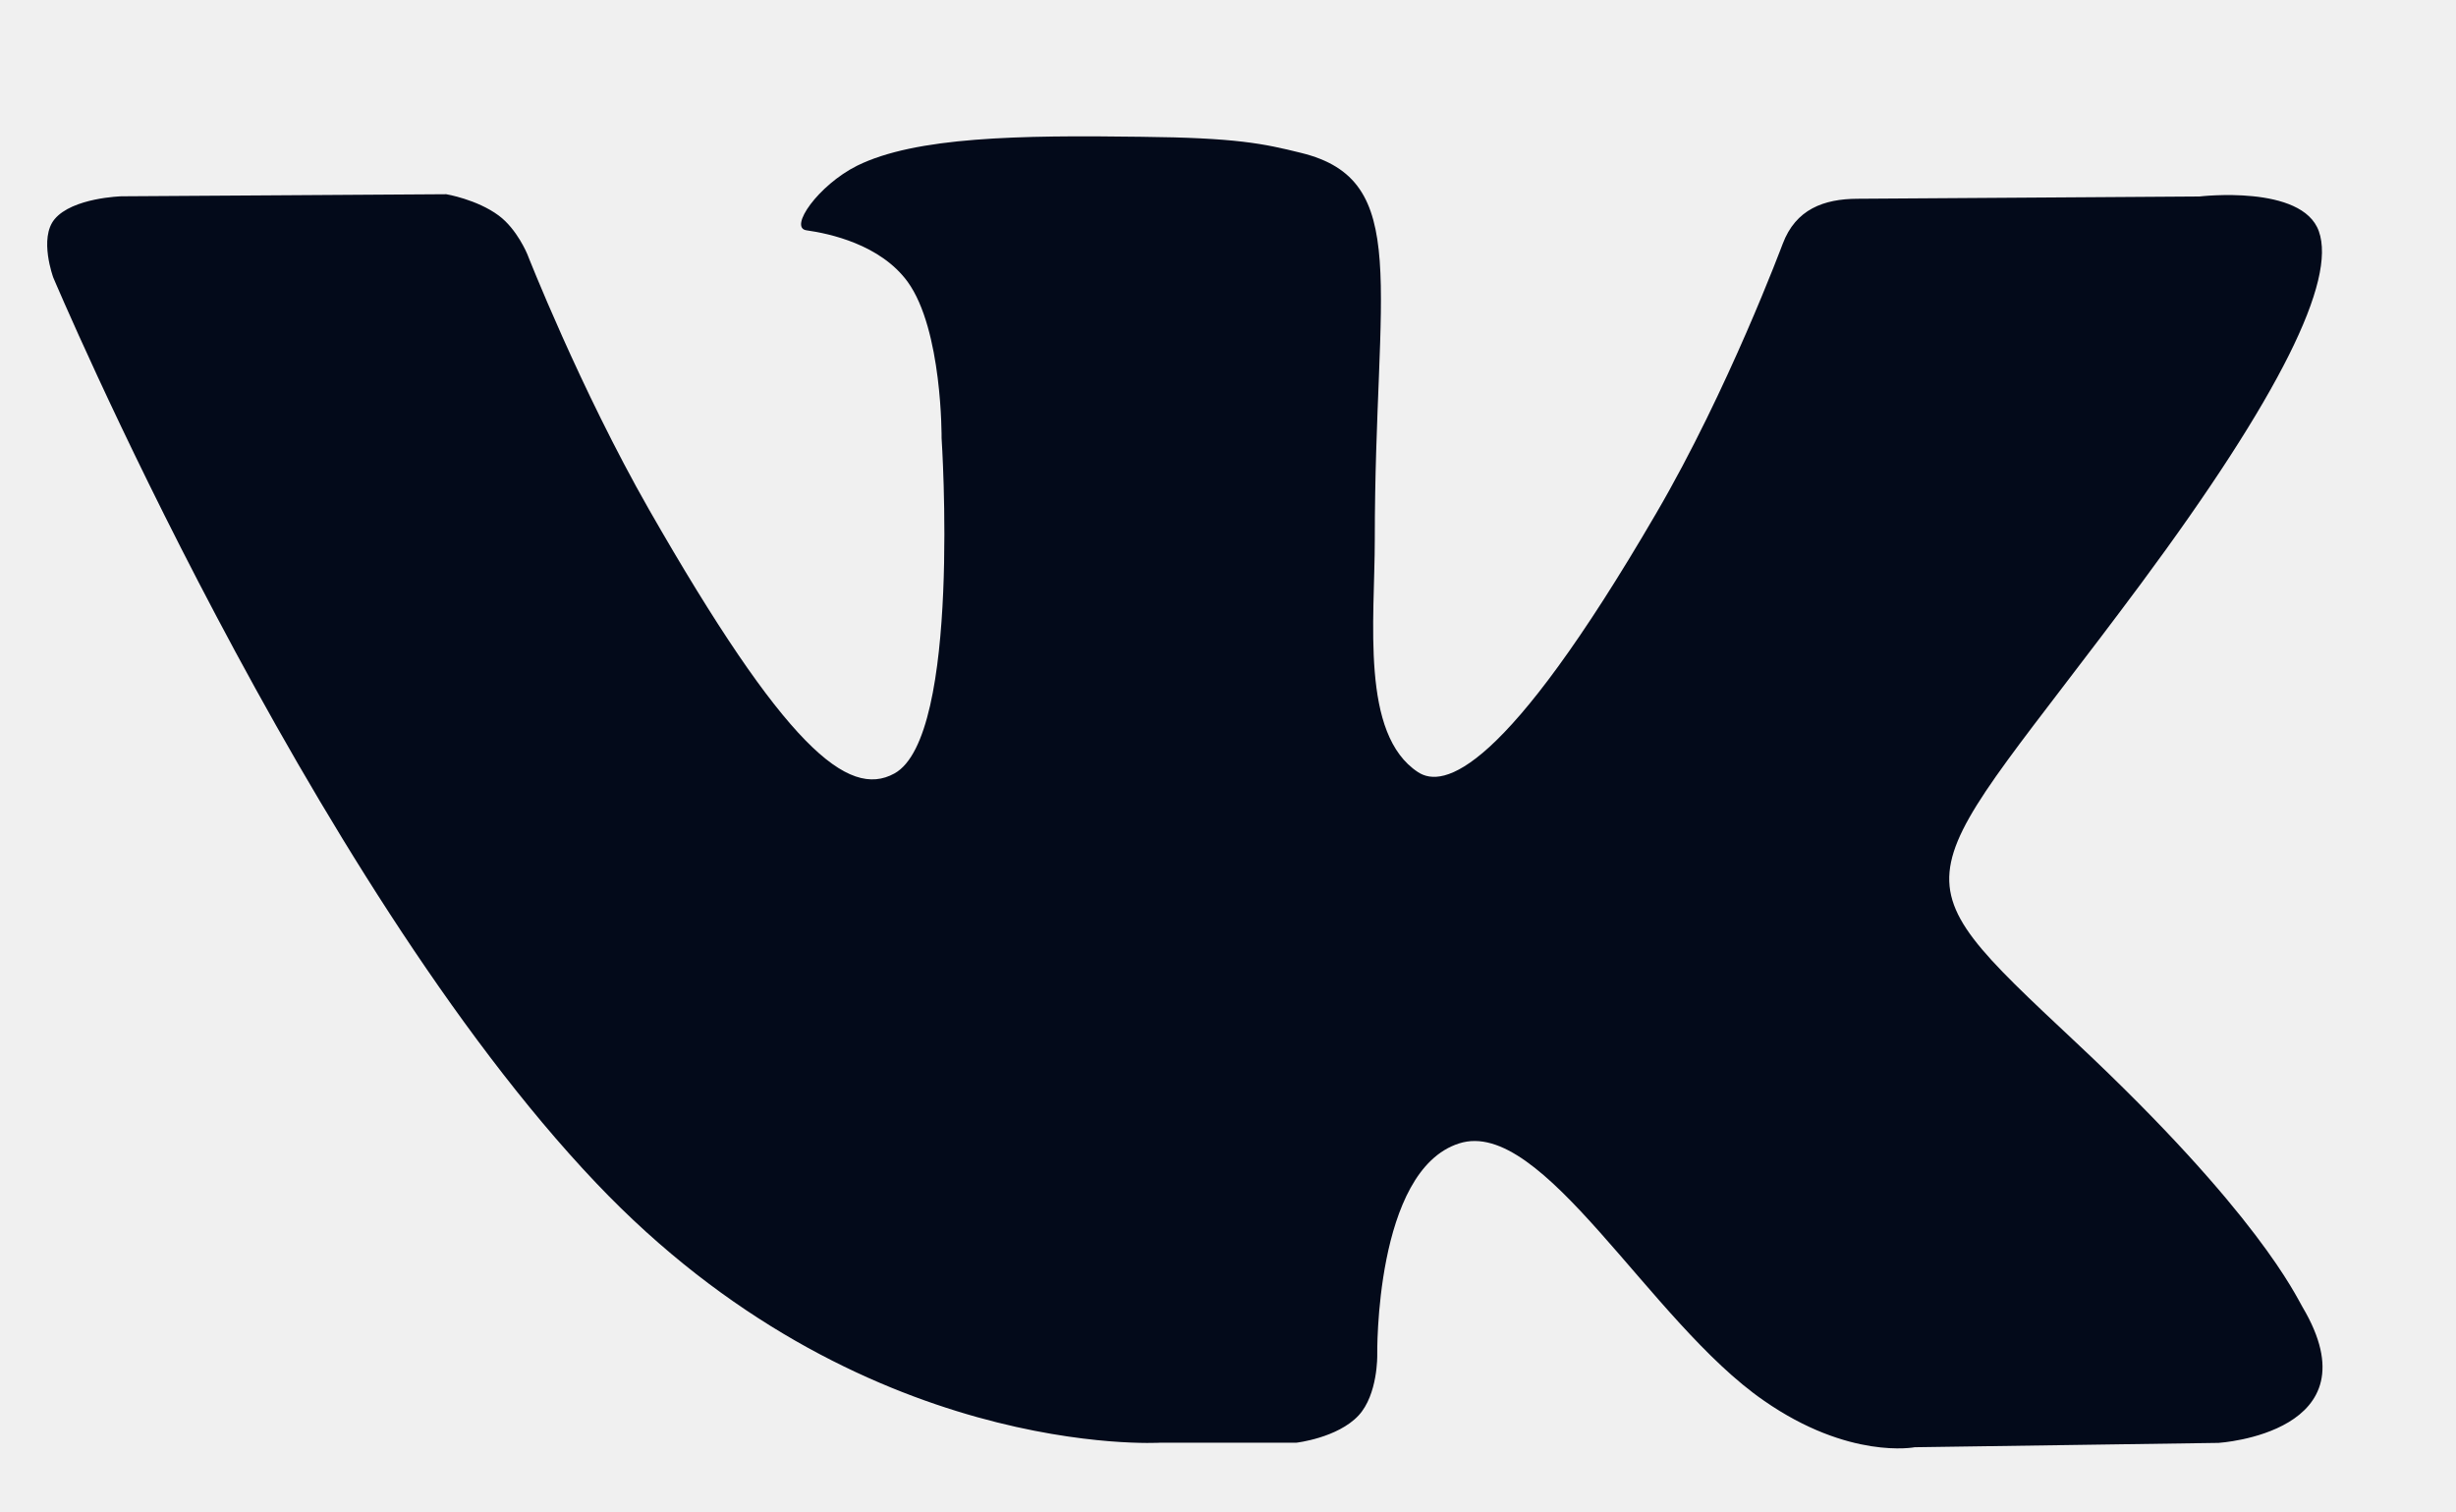
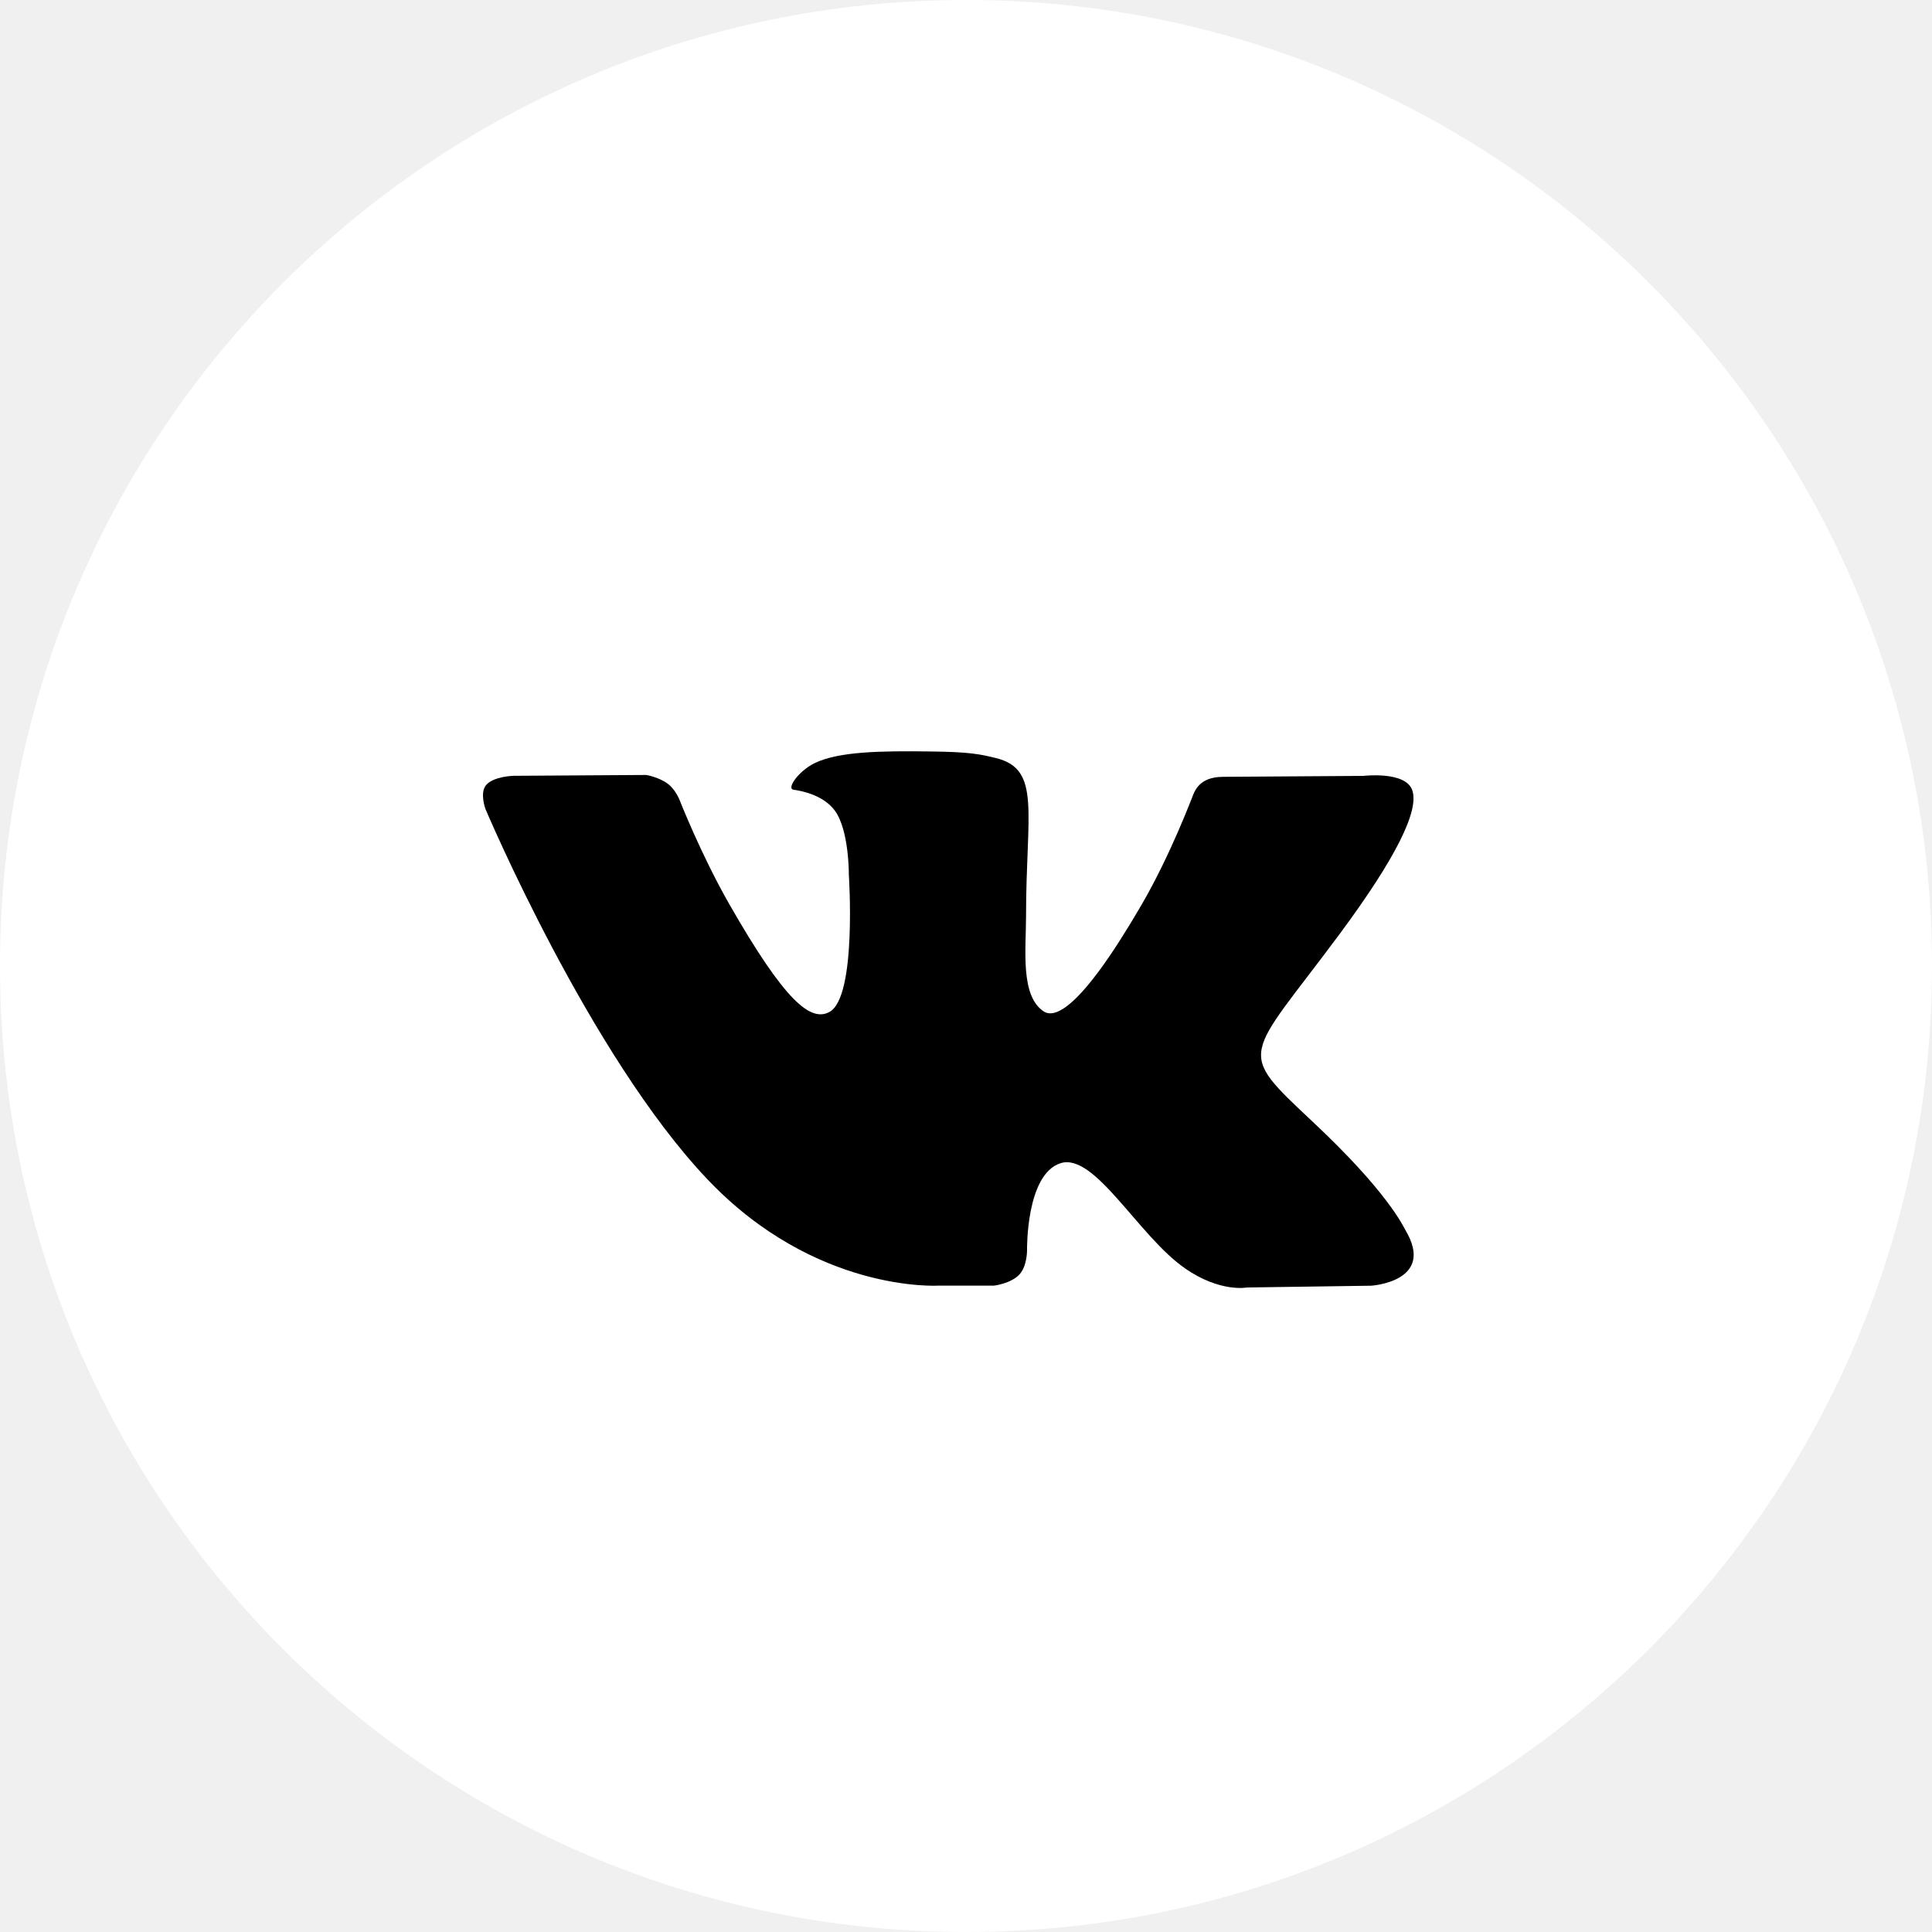
- <svg xmlns="http://www.w3.org/2000/svg" width="13" height="8" viewBox="0 0 13 8" fill="none">
-   <path d="M7.723 6.052C8.165 5.909 8.732 6.996 9.336 7.413C9.788 7.728 10.135 7.66 10.135 7.66L11.743 7.637C11.743 7.637 12.584 7.585 12.187 6.917C12.154 6.862 11.954 6.422 10.989 5.518C9.981 4.572 10.118 4.725 11.332 3.09C12.071 2.093 12.367 1.484 12.274 1.224C12.186 0.975 11.642 1.04 11.642 1.04L9.831 1.052C9.654 1.053 9.505 1.107 9.436 1.291C9.435 1.293 9.149 2.062 8.767 2.716C7.961 4.1 7.639 4.174 7.506 4.087C7.2 3.887 7.277 3.283 7.277 2.854C7.277 1.512 7.477 0.953 6.886 0.809C6.688 0.76 6.543 0.729 6.039 0.724C5.394 0.715 4.847 0.724 4.537 0.877C4.331 0.98 4.173 1.206 4.269 1.219C4.389 1.236 4.659 1.293 4.804 1.491C4.989 1.746 4.984 2.319 4.984 2.319C4.984 2.319 5.09 3.899 4.734 4.094C4.489 4.229 4.155 3.955 3.436 2.698C3.069 2.055 2.791 1.345 2.791 1.345C2.791 1.345 2.737 1.213 2.64 1.141C2.524 1.055 2.362 1.028 2.362 1.028L0.643 1.039C0.643 1.039 0.384 1.046 0.289 1.16C0.205 1.261 0.282 1.469 0.282 1.469C0.282 1.469 1.629 4.656 3.155 6.261C4.553 7.734 6.142 7.636 6.142 7.636H6.862C6.862 7.636 7.08 7.611 7.191 7.492C7.294 7.381 7.29 7.172 7.29 7.172C7.29 7.172 7.275 6.195 7.723 6.052Z" fill="#030A1A" />
+ <svg xmlns="http://www.w3.org/2000/svg" width="25" height="25" viewBox="0 0 25 25">
+   <path d="M12.5 0C5.597 0 0 5.597 0 12.5C0 19.403 5.597 25 12.5 25C19.403 25 25 19.403 25 12.5C25 5.597 19.403 0 12.5 0Z" fill="white" />
+   <path d="M13.723 15.052C14.165 14.909 14.732 15.996 15.335 16.413C15.788 16.728 16.135 16.66 16.135 16.66L17.743 16.637C17.743 16.637 18.584 16.585 18.186 15.917C18.154 15.862 17.954 15.422 16.989 14.518C15.982 13.572 16.118 13.725 17.332 12.09C18.071 11.093 18.367 10.484 18.274 10.224C18.186 9.975 17.642 10.04 17.642 10.04L15.831 10.052C15.654 10.053 15.505 10.107 15.437 10.291C15.435 10.293 15.149 11.062 14.767 11.716C13.961 13.101 13.639 13.174 13.506 13.088C13.2 12.887 13.277 12.283 13.277 11.854C13.277 10.512 13.477 9.953 12.886 9.809C12.688 9.76 12.543 9.729 12.039 9.724C11.395 9.715 10.847 9.724 10.537 9.877C10.331 9.98 10.173 10.206 10.269 10.219C10.389 10.236 10.659 10.293 10.804 10.491C10.989 10.746 10.984 11.319 10.984 11.319C10.984 11.319 11.09 12.899 10.734 13.094C10.489 13.229 10.155 12.955 9.436 11.698C9.069 11.055 8.791 10.345 8.791 10.345C8.791 10.345 8.738 10.213 8.64 10.141C8.524 10.055 8.362 10.028 8.362 10.028L6.643 10.039C6.643 10.039 6.384 10.046 6.289 10.16C6.205 10.261 6.282 10.469 6.282 10.469C6.282 10.469 7.629 13.656 9.155 15.261C10.553 16.734 12.142 16.636 12.142 16.636H12.862C12.862 16.636 13.079 16.611 13.191 16.492C13.294 16.381 13.29 16.172 13.29 16.172C13.29 16.172 13.275 15.195 13.723 15.052Z" />
</svg>
